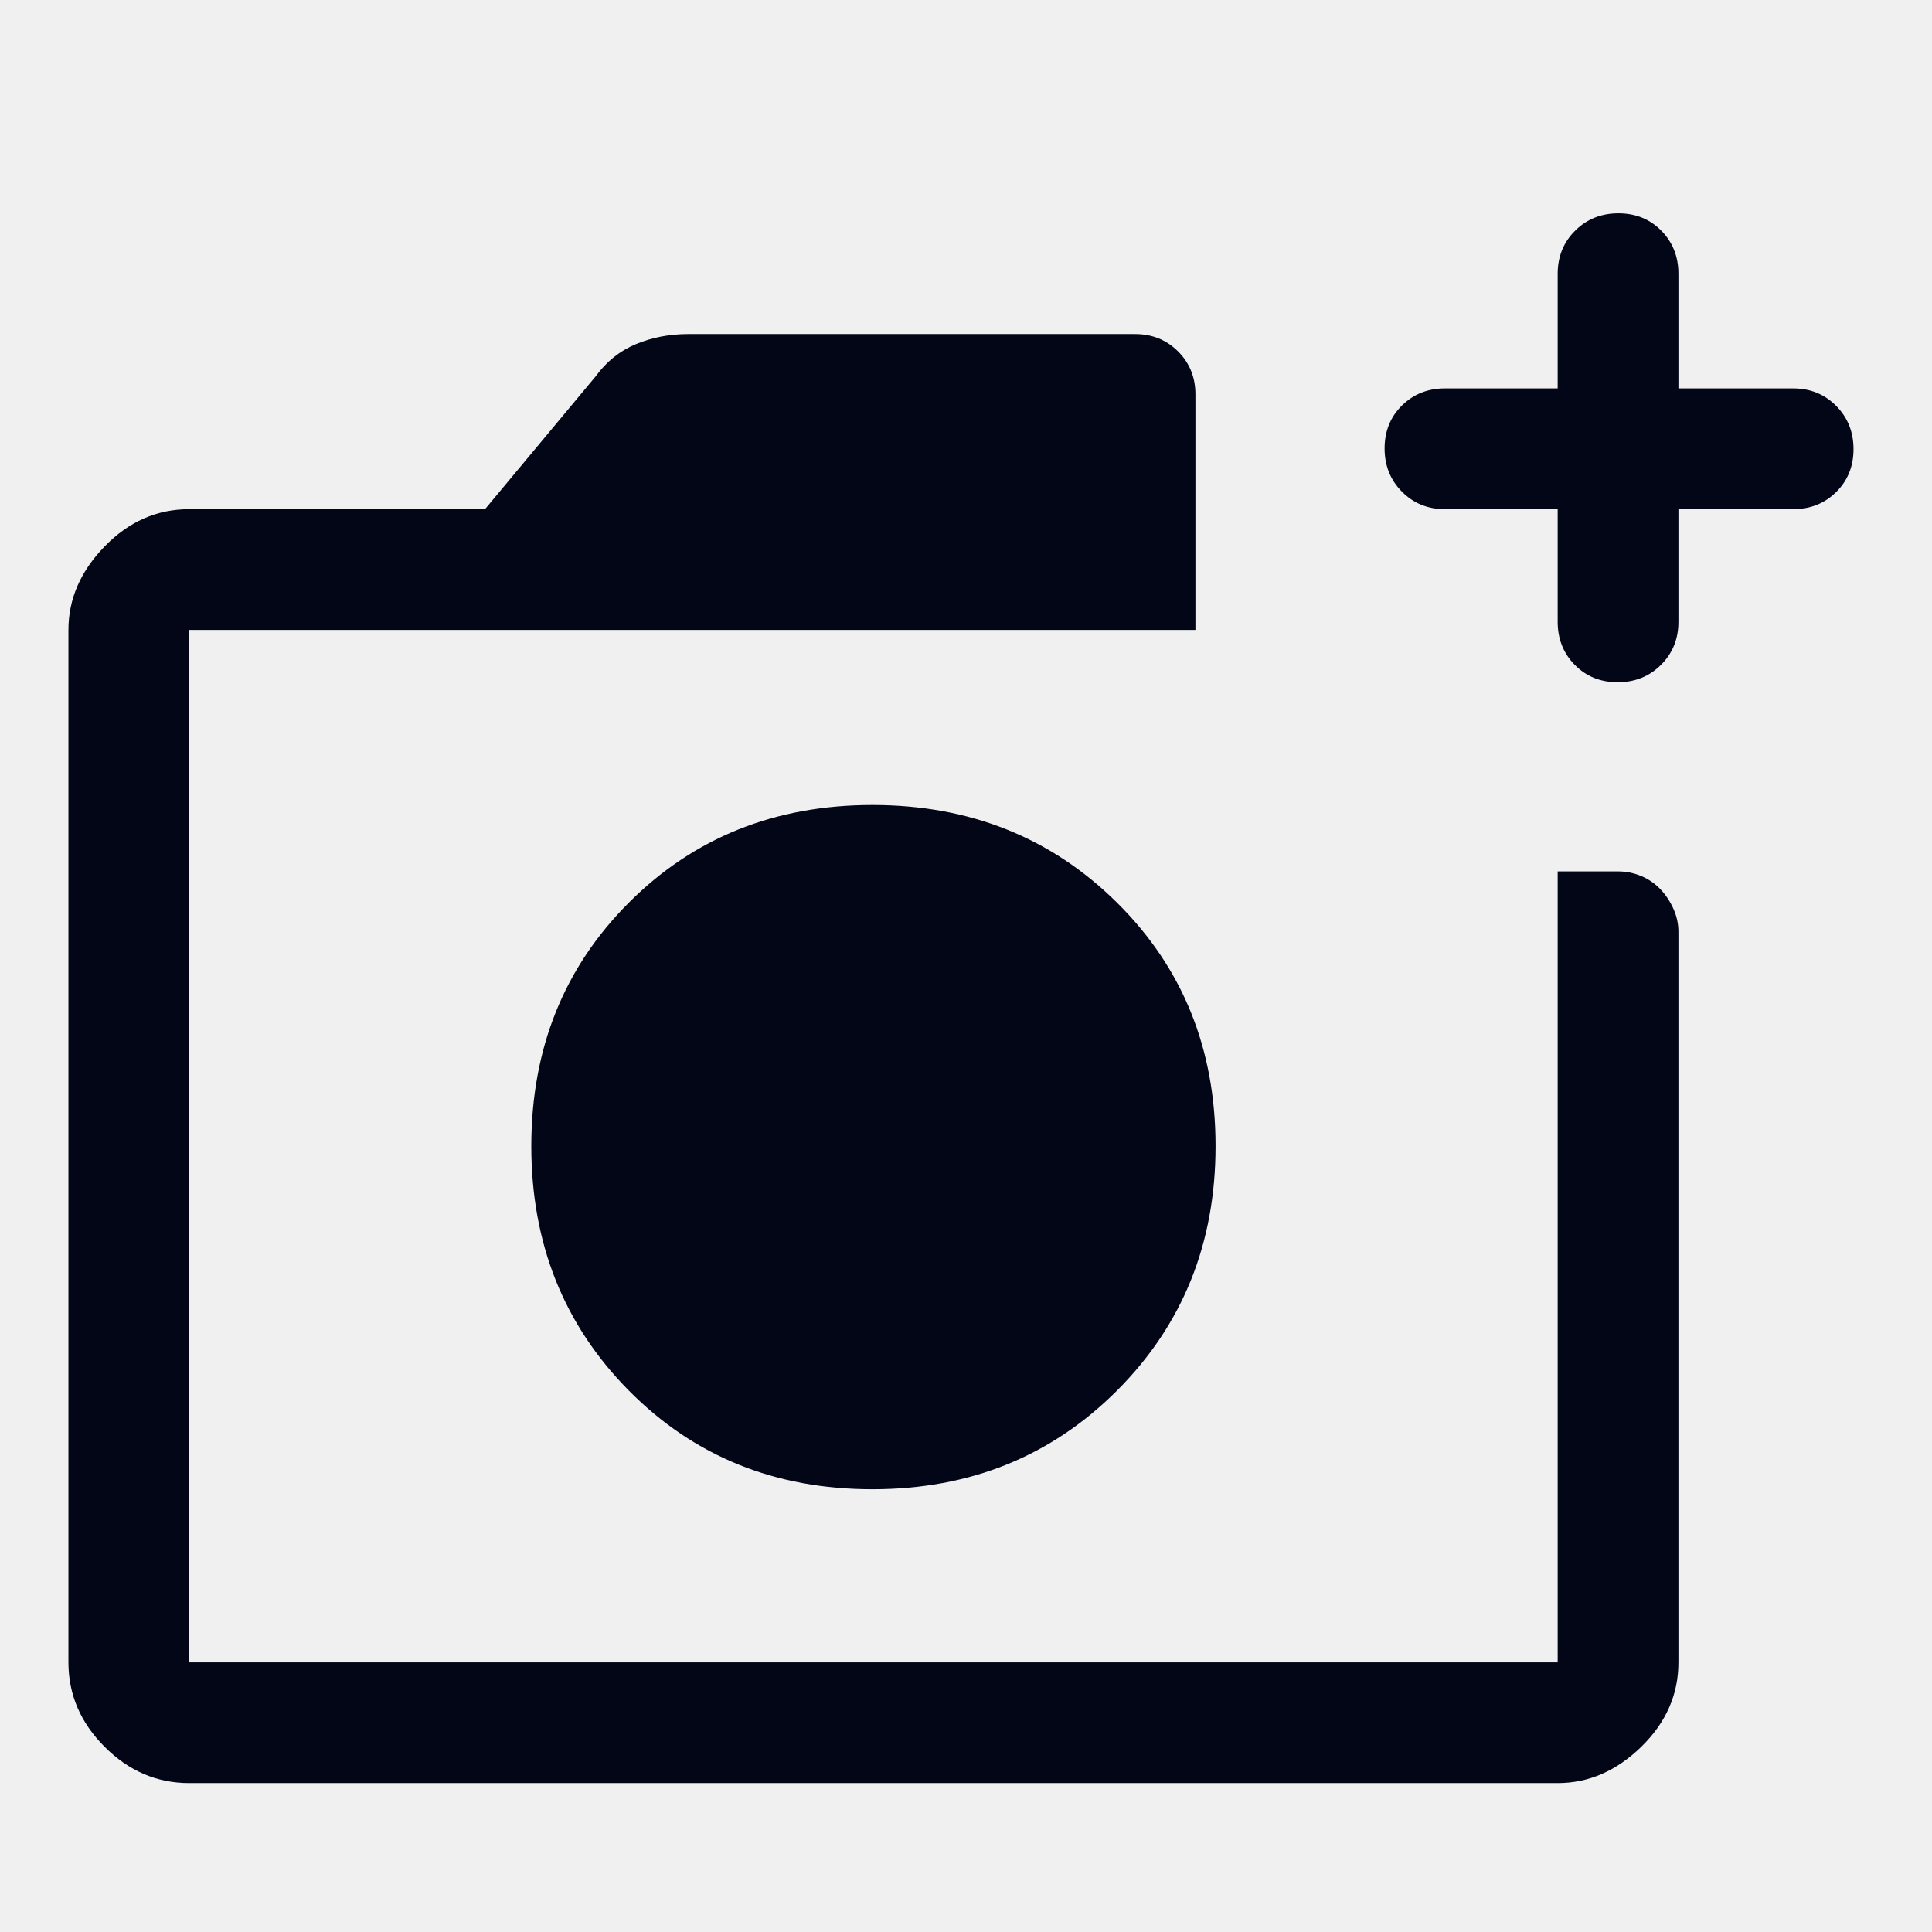
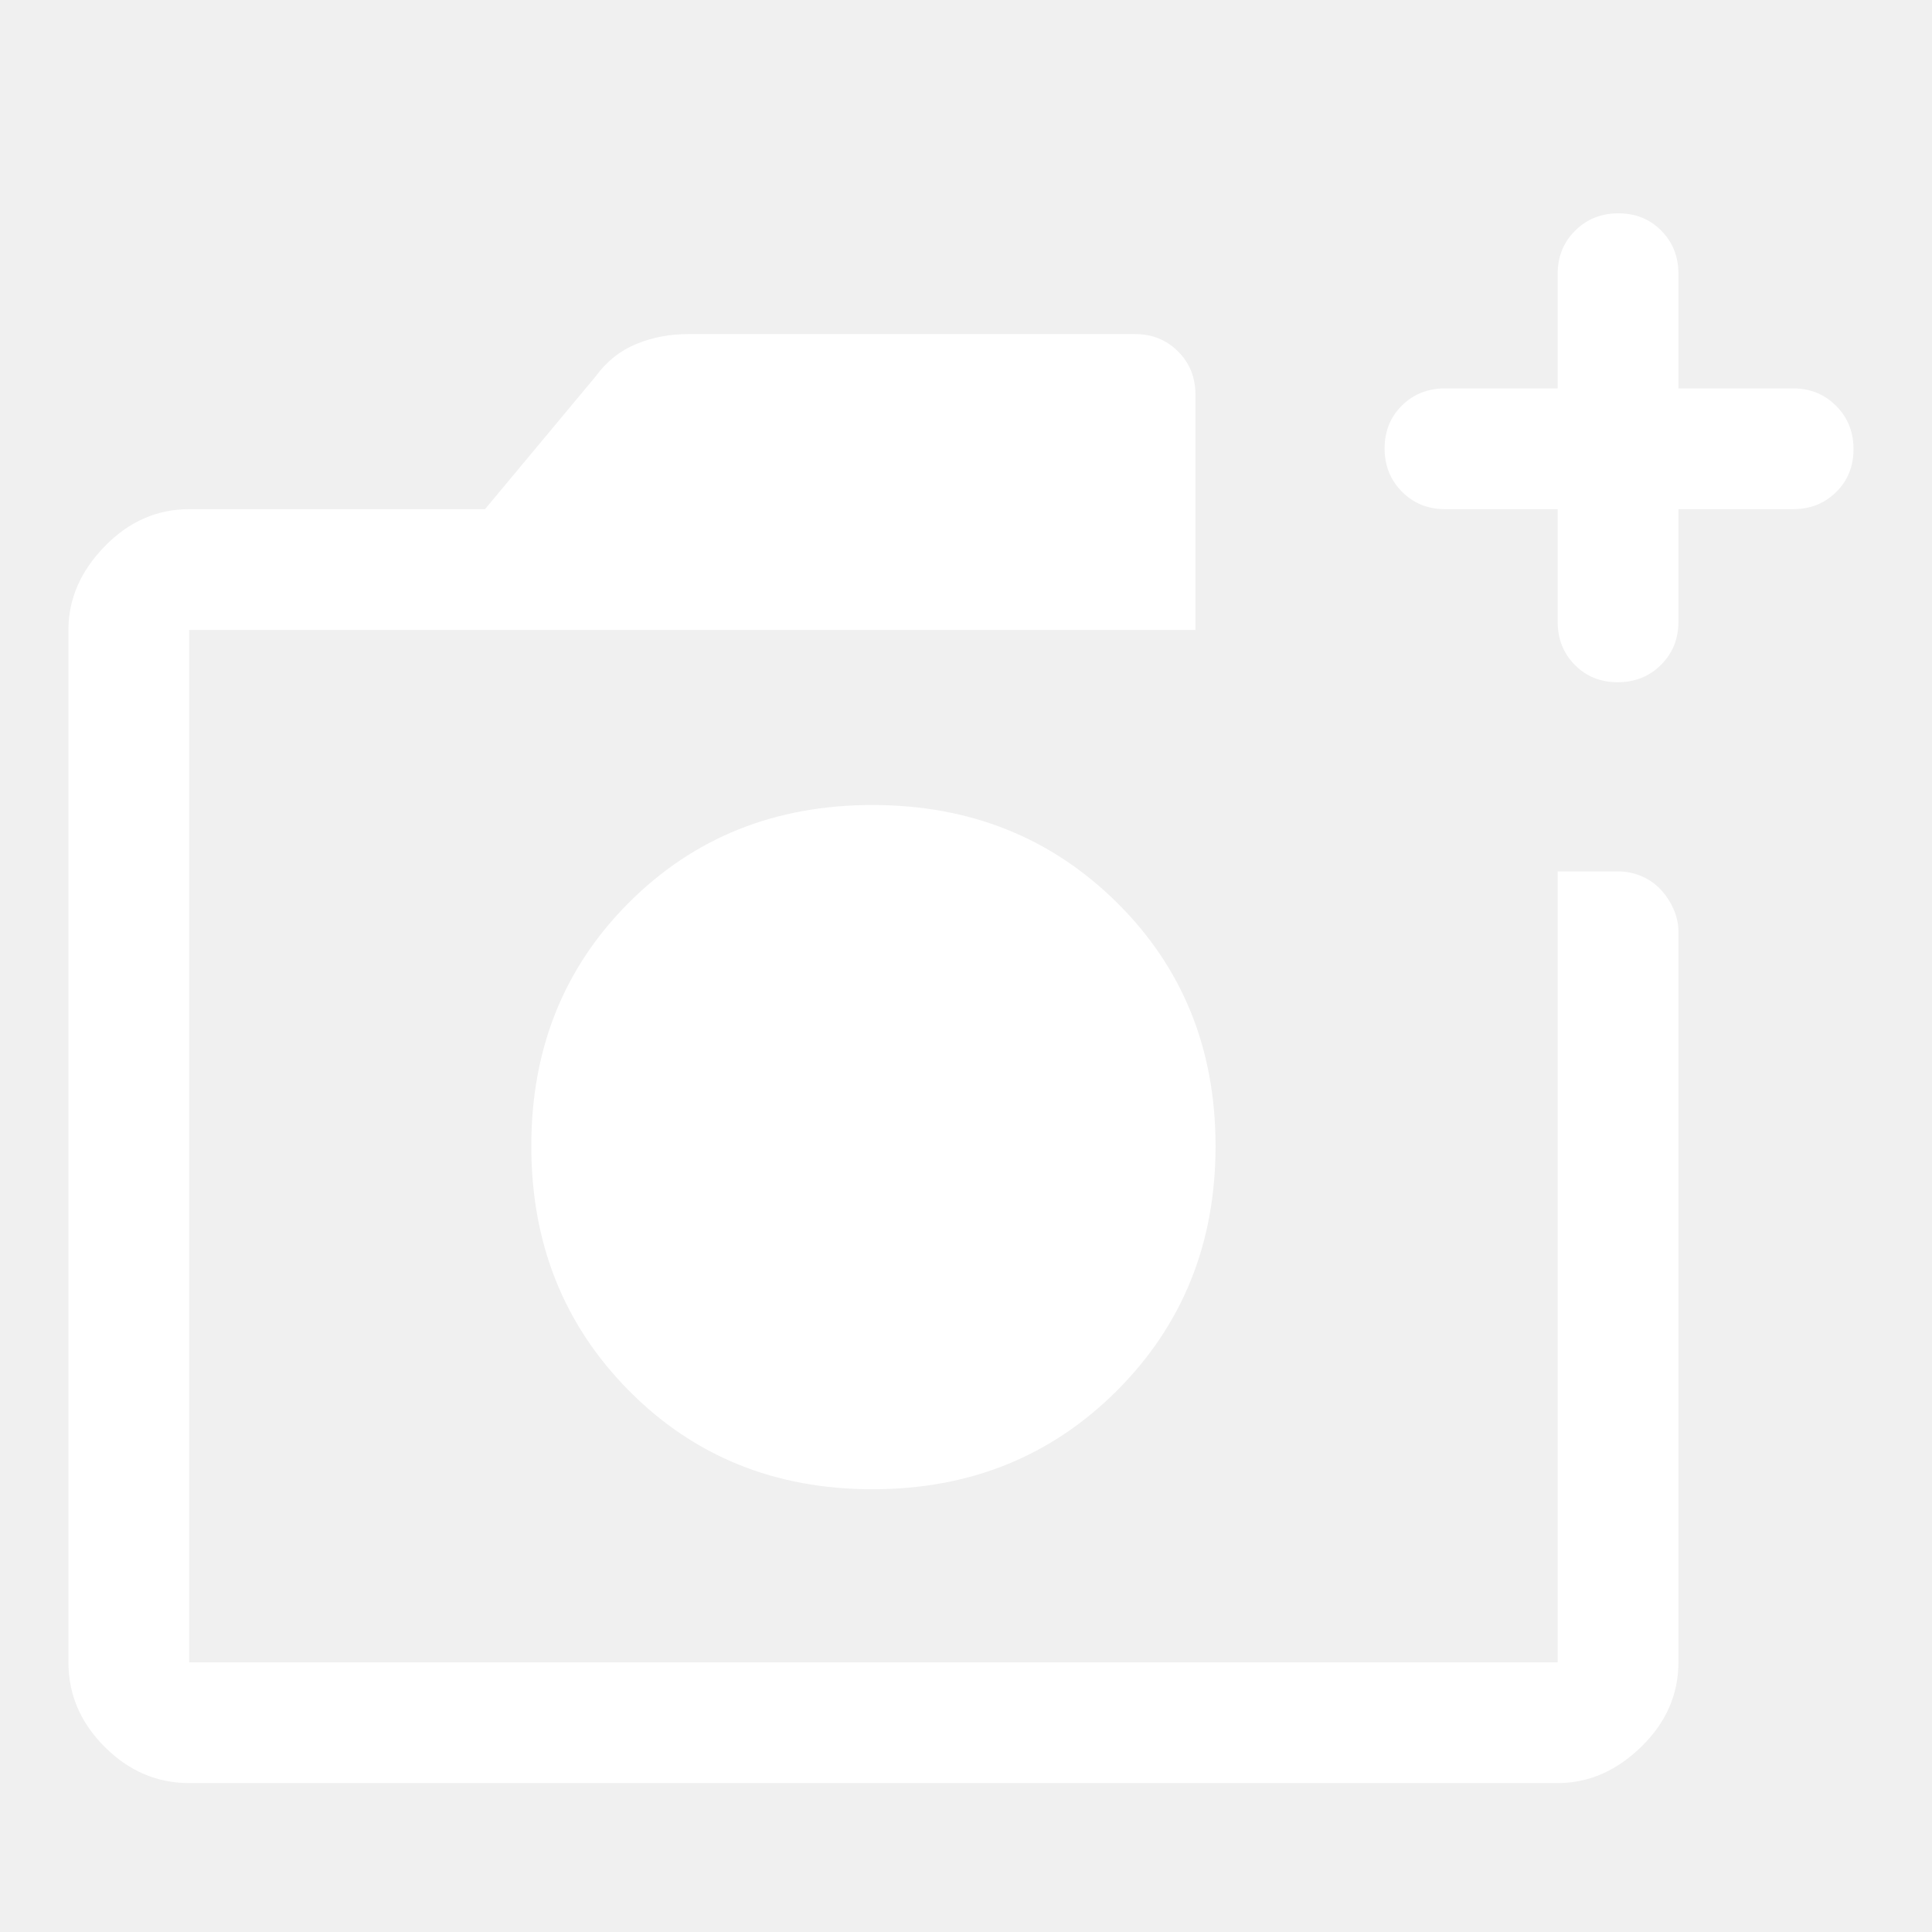
<svg xmlns="http://www.w3.org/2000/svg" height="20" viewBox="0 96 960 960" width="20">
-   <path d="M433.5 836q72.5 0 121.5-49t49-121.5q0-72.5-49-121T433.5 496q-72.5 0-121 48.5t-48.5 121q0 72.5 48.5 121.5t121 49ZM94 982q-24 0-42-18t-18-42V409q0-23 18-41.5T94 349h147l55-66q8-11 20-16t26-5h222q12.75 0 21.375 8.625T594 292v117H94v513h680V529h30q6 0 11.481 2.294t9.5 6.5Q829 542 831.5 547.543 834 553.087 834 559v363q0 24-18.5 42T774 982H94Zm680-633h-56q-12.75 0-21.375-8.675-8.625-8.676-8.625-21.5 0-12.825 8.625-21.325T718 289h56v-57q0-12.75 8.675-21.375 8.676-8.625 21.5-8.625 12.825 0 21.325 8.625T834 232v57h57q12.75 0 21.375 8.675 8.625 8.676 8.625 21.5 0 12.825-8.625 21.325T891 349h-57v56q0 12.75-8.675 21.375-8.676 8.625-21.5 8.625-12.825 0-21.325-8.625T774 405v-56ZM94 409v513-513Z" fill="#020617" />
+   <path d="M433.5 836q72.5 0 121.5-49t49-121.5q0-72.5-49-121T433.5 496q-72.5 0-121 48.5t-48.5 121q0 72.5 48.5 121.5t121 49ZM94 982q-24 0-42-18t-18-42V409q0-23 18-41.5T94 349h147l55-66q8-11 20-16t26-5h222q12.75 0 21.375 8.625T594 292v117H94v513h680V529h30q6 0 11.481 2.294t9.5 6.5Q829 542 831.5 547.543 834 553.087 834 559v363q0 24-18.5 42T774 982H94Zm680-633h-56q-12.75 0-21.375-8.675-8.625-8.676-8.625-21.5 0-12.825 8.625-21.325T718 289h56v-57q0-12.75 8.675-21.375 8.676-8.625 21.5-8.625 12.825 0 21.325 8.625T834 232v57h57q12.75 0 21.375 8.675 8.625 8.676 8.625 21.5 0 12.825-8.625 21.325T891 349h-57v56q0 12.75-8.675 21.375-8.676 8.625-21.5 8.625-12.825 0-21.325-8.625T774 405v-56ZM94 409v513-513Z" fill="#ffffff" />
</svg>
